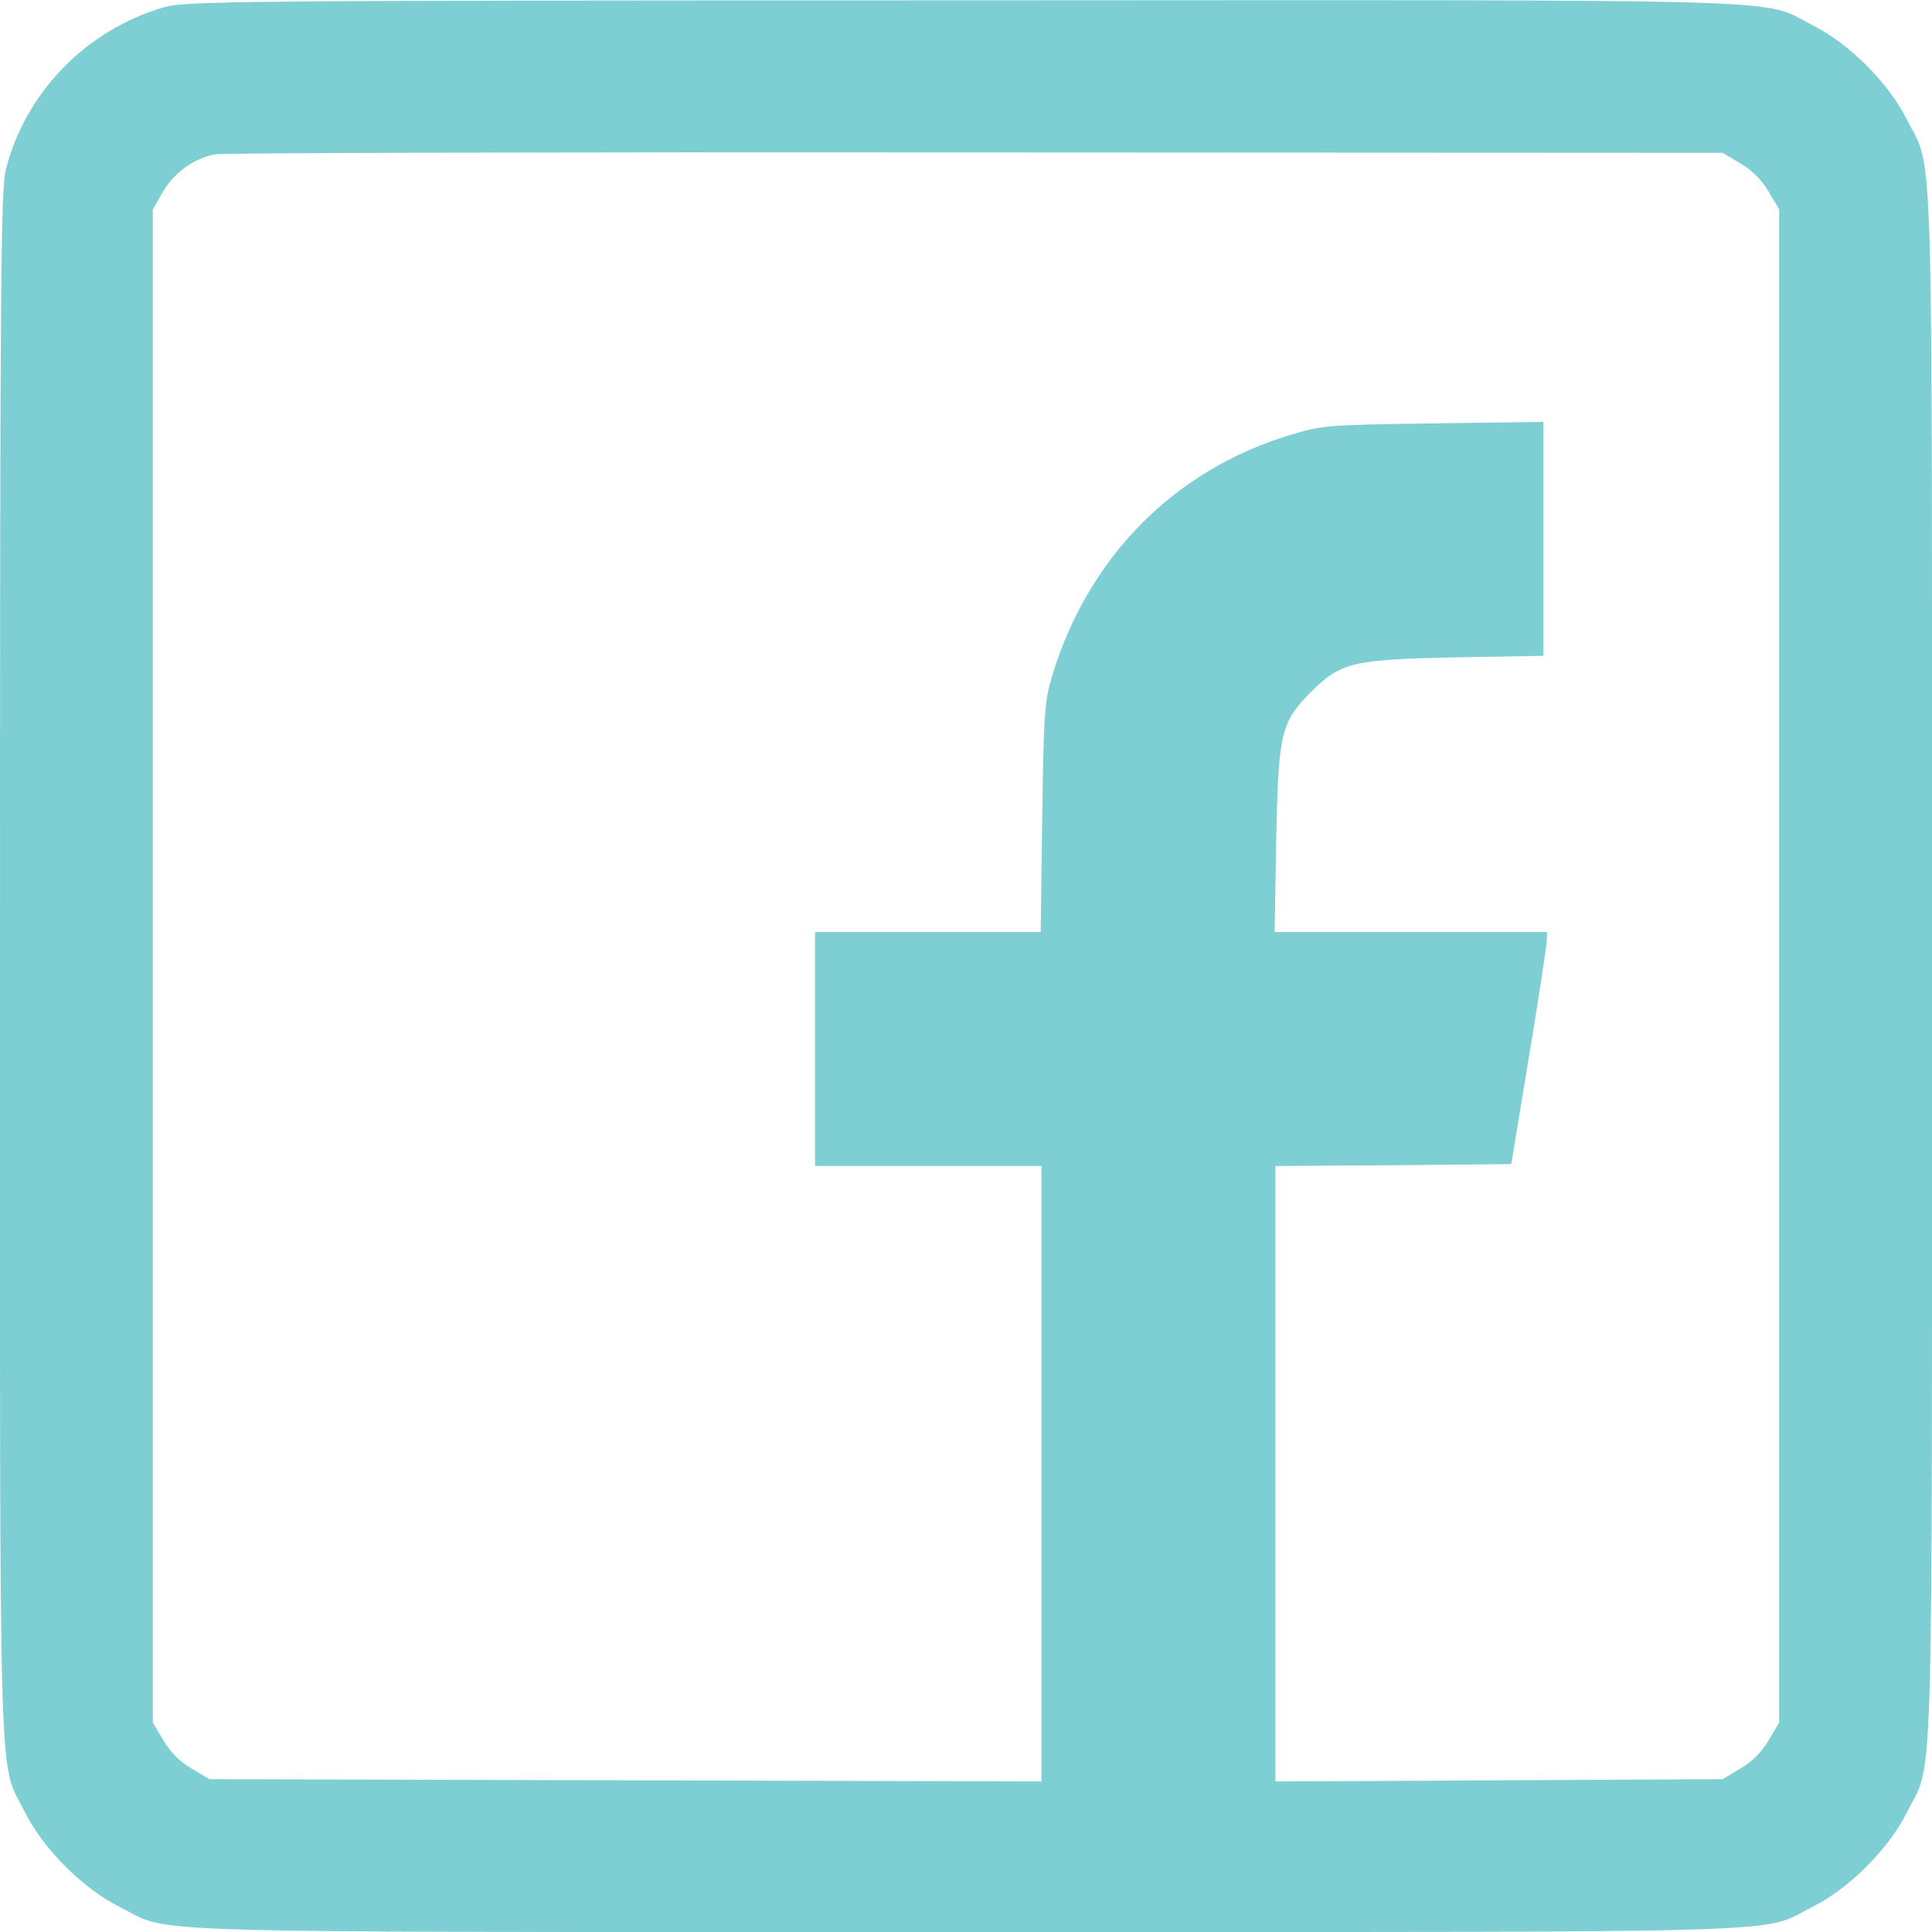
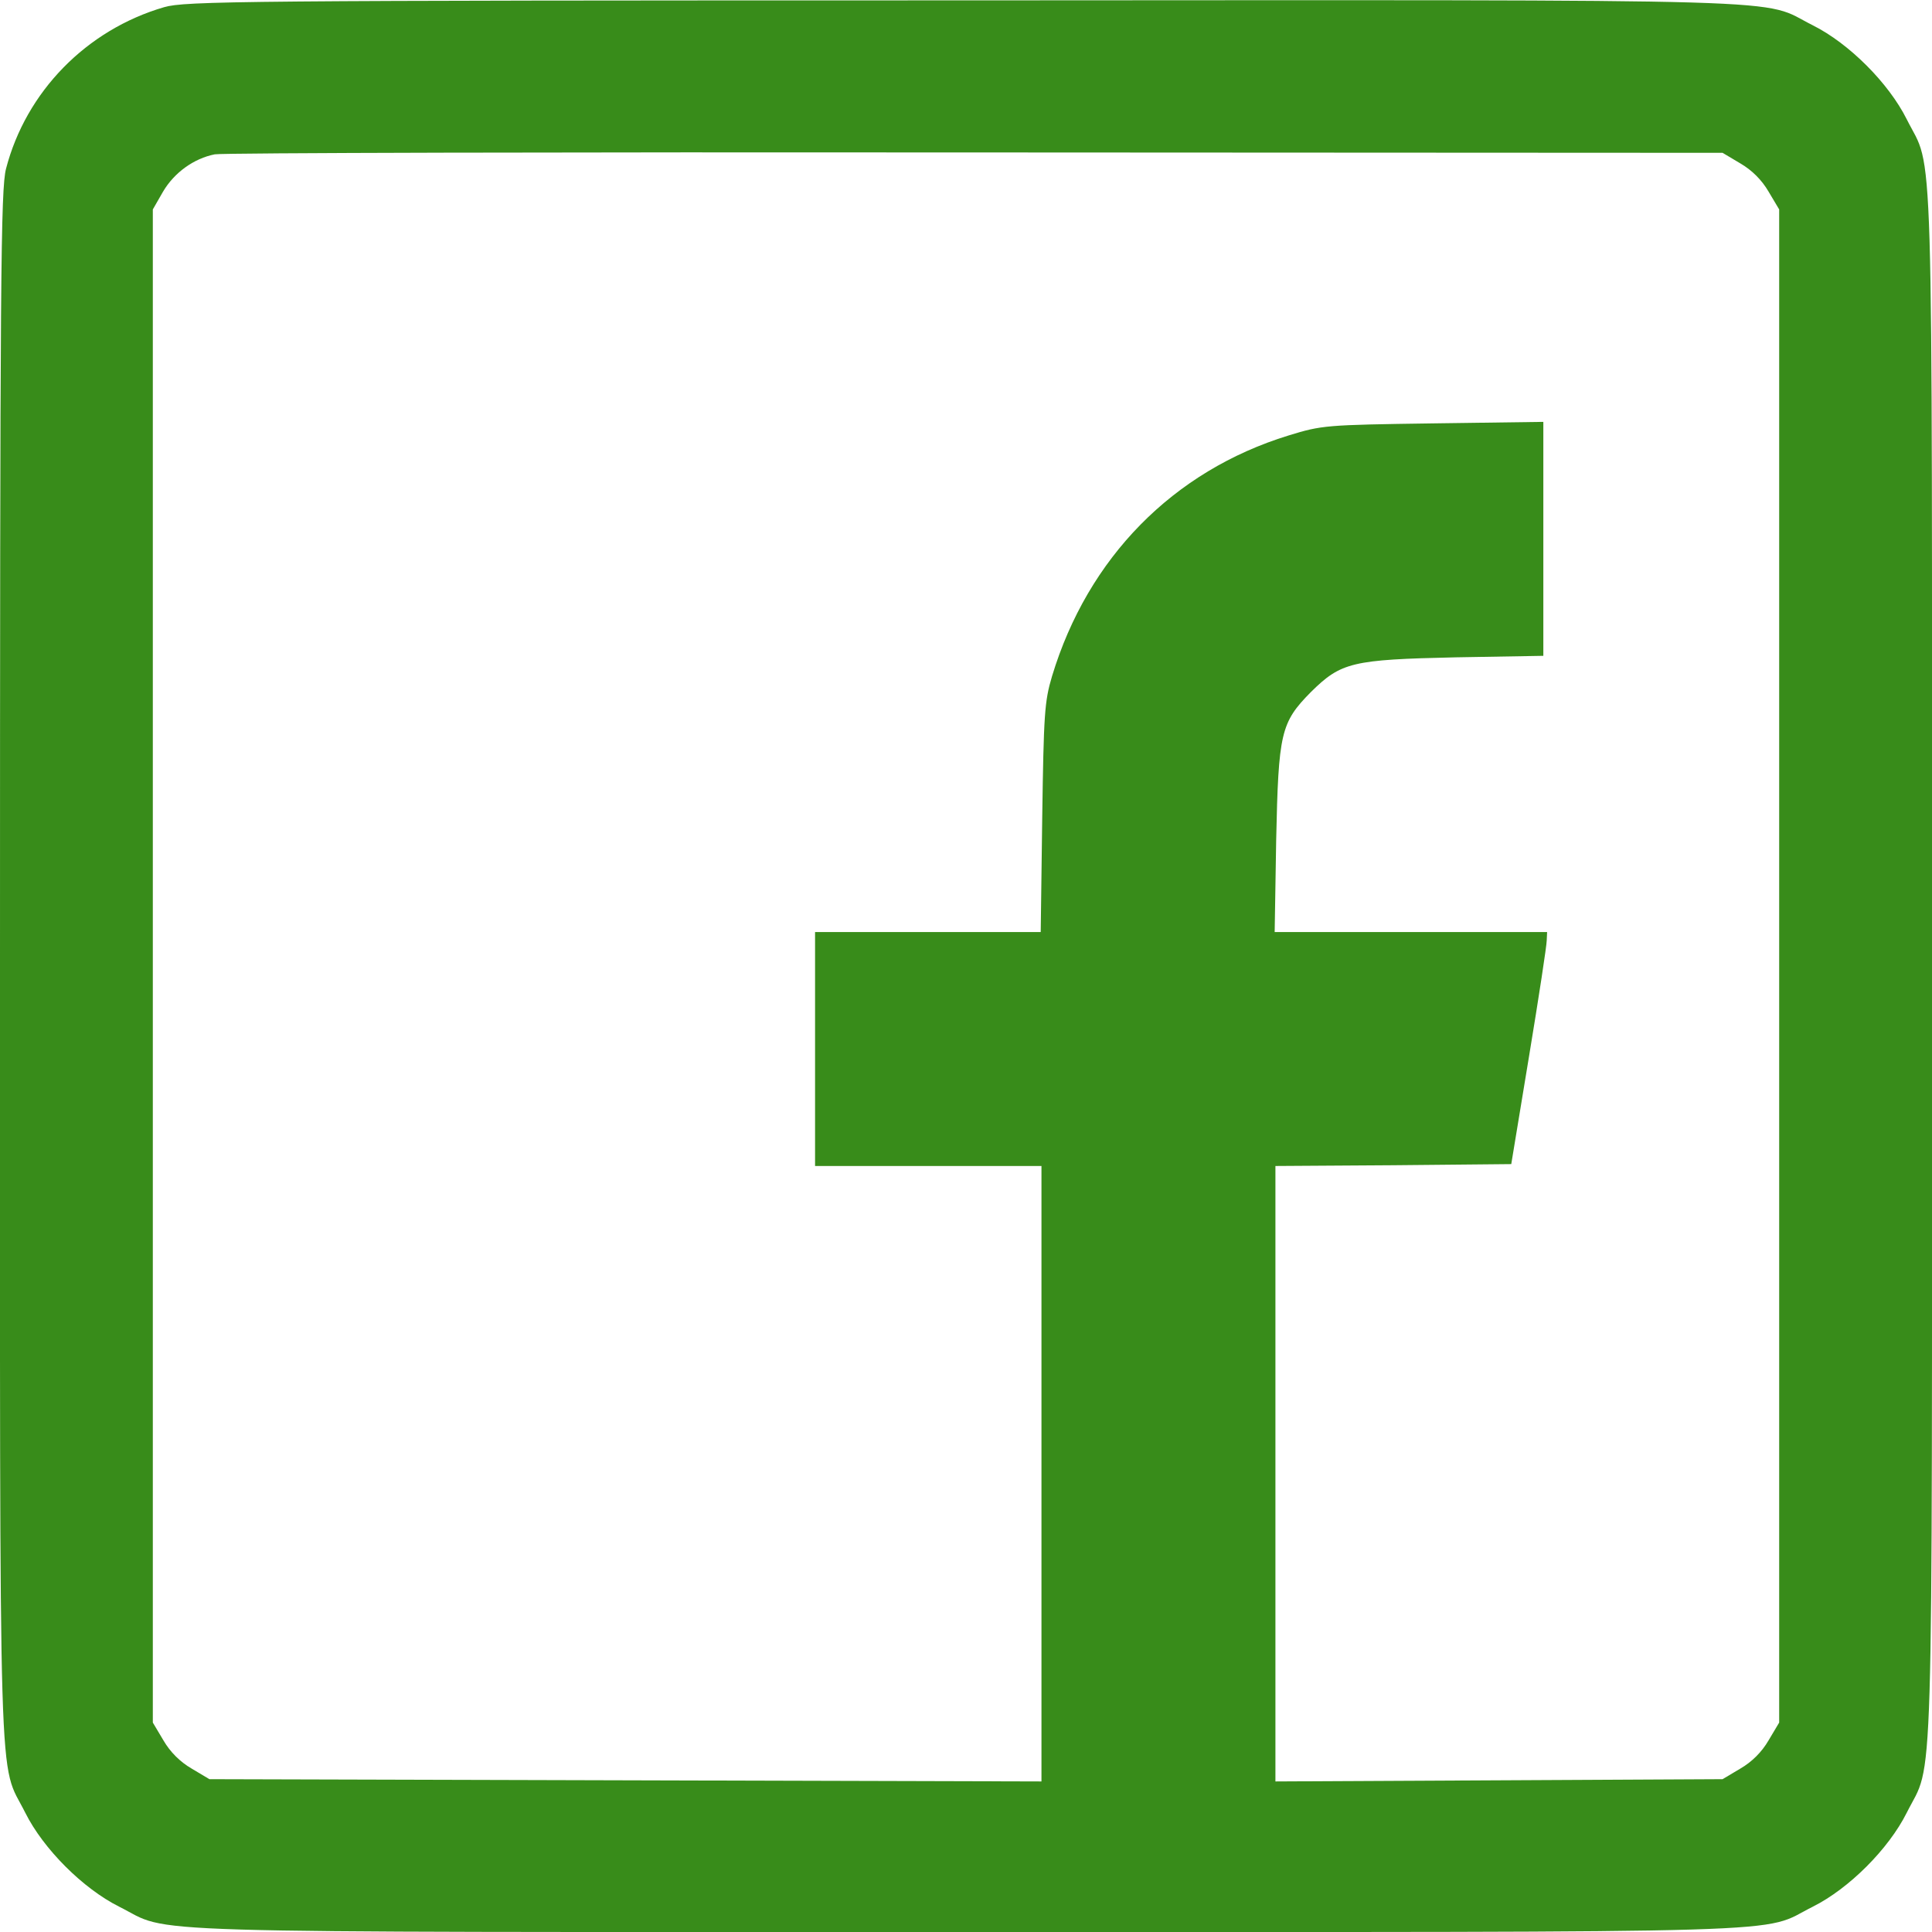
<svg xmlns="http://www.w3.org/2000/svg" version="1.0" width="512pt" height="512pt" viewBox="0 0 512 512" preserveAspectRatio="xMidYMid meet">
-   <g transform="translate(0,512) scale(0.1,-0.1)" fill="#7ecfd4" stroke="none">
+   <g transform="translate(0,512) scale(0.1,-0.1)" fill="#388C1A" stroke="none">
    <path d="M435 5101 c-206 -60 -366 -224 -419 -428 -14 -54 -16 -281 -16 -2113 0 -2278 -5 -2100 67 -2244 48 -96 153 -201 249 -249 144 -72 -34 -67 2244 -67 2278 0 2100 -5 2244 67 96 48 201 153 249 249 72 144 67 -34 67 2244 0 2278 5 2100 -67 2244 -48 96 -153 201 -249 249 -144 72 35 67 -2250 66 -1931 0 -2063 -2 -2119 -18z m4177 -414 c31 -18 57 -44 75 -75 l28 -47 0 -2005 0 -2005 -28 -47 c-18 -31 -44 -57 -75 -75 l-47 -28 -592 -3 -593 -3 0 815 0 816 312 2 313 3 47 285 c26 157 47 295 47 308 l1 22 -361 0 -361 0 4 243 c6 285 12 312 92 393 80 79 109 86 384 92 l232 4 0 310 0 310 -292 -4 c-286 -4 -295 -5 -383 -32 -306 -94 -532 -324 -627 -638 -20 -67 -22 -100 -26 -375 l-4 -303 -299 0 -299 0 0 -310 0 -310 300 0 300 0 0 -815 0 -816 -1102 3 -1103 3 -47 28 c-31 18 -57 44 -75 75 l-28 47 0 2005 0 2005 27 47 c30 51 82 88 137 99 20 4 927 6 2016 5 l1980 -1 47 -28z" />
  </g>
</svg>
